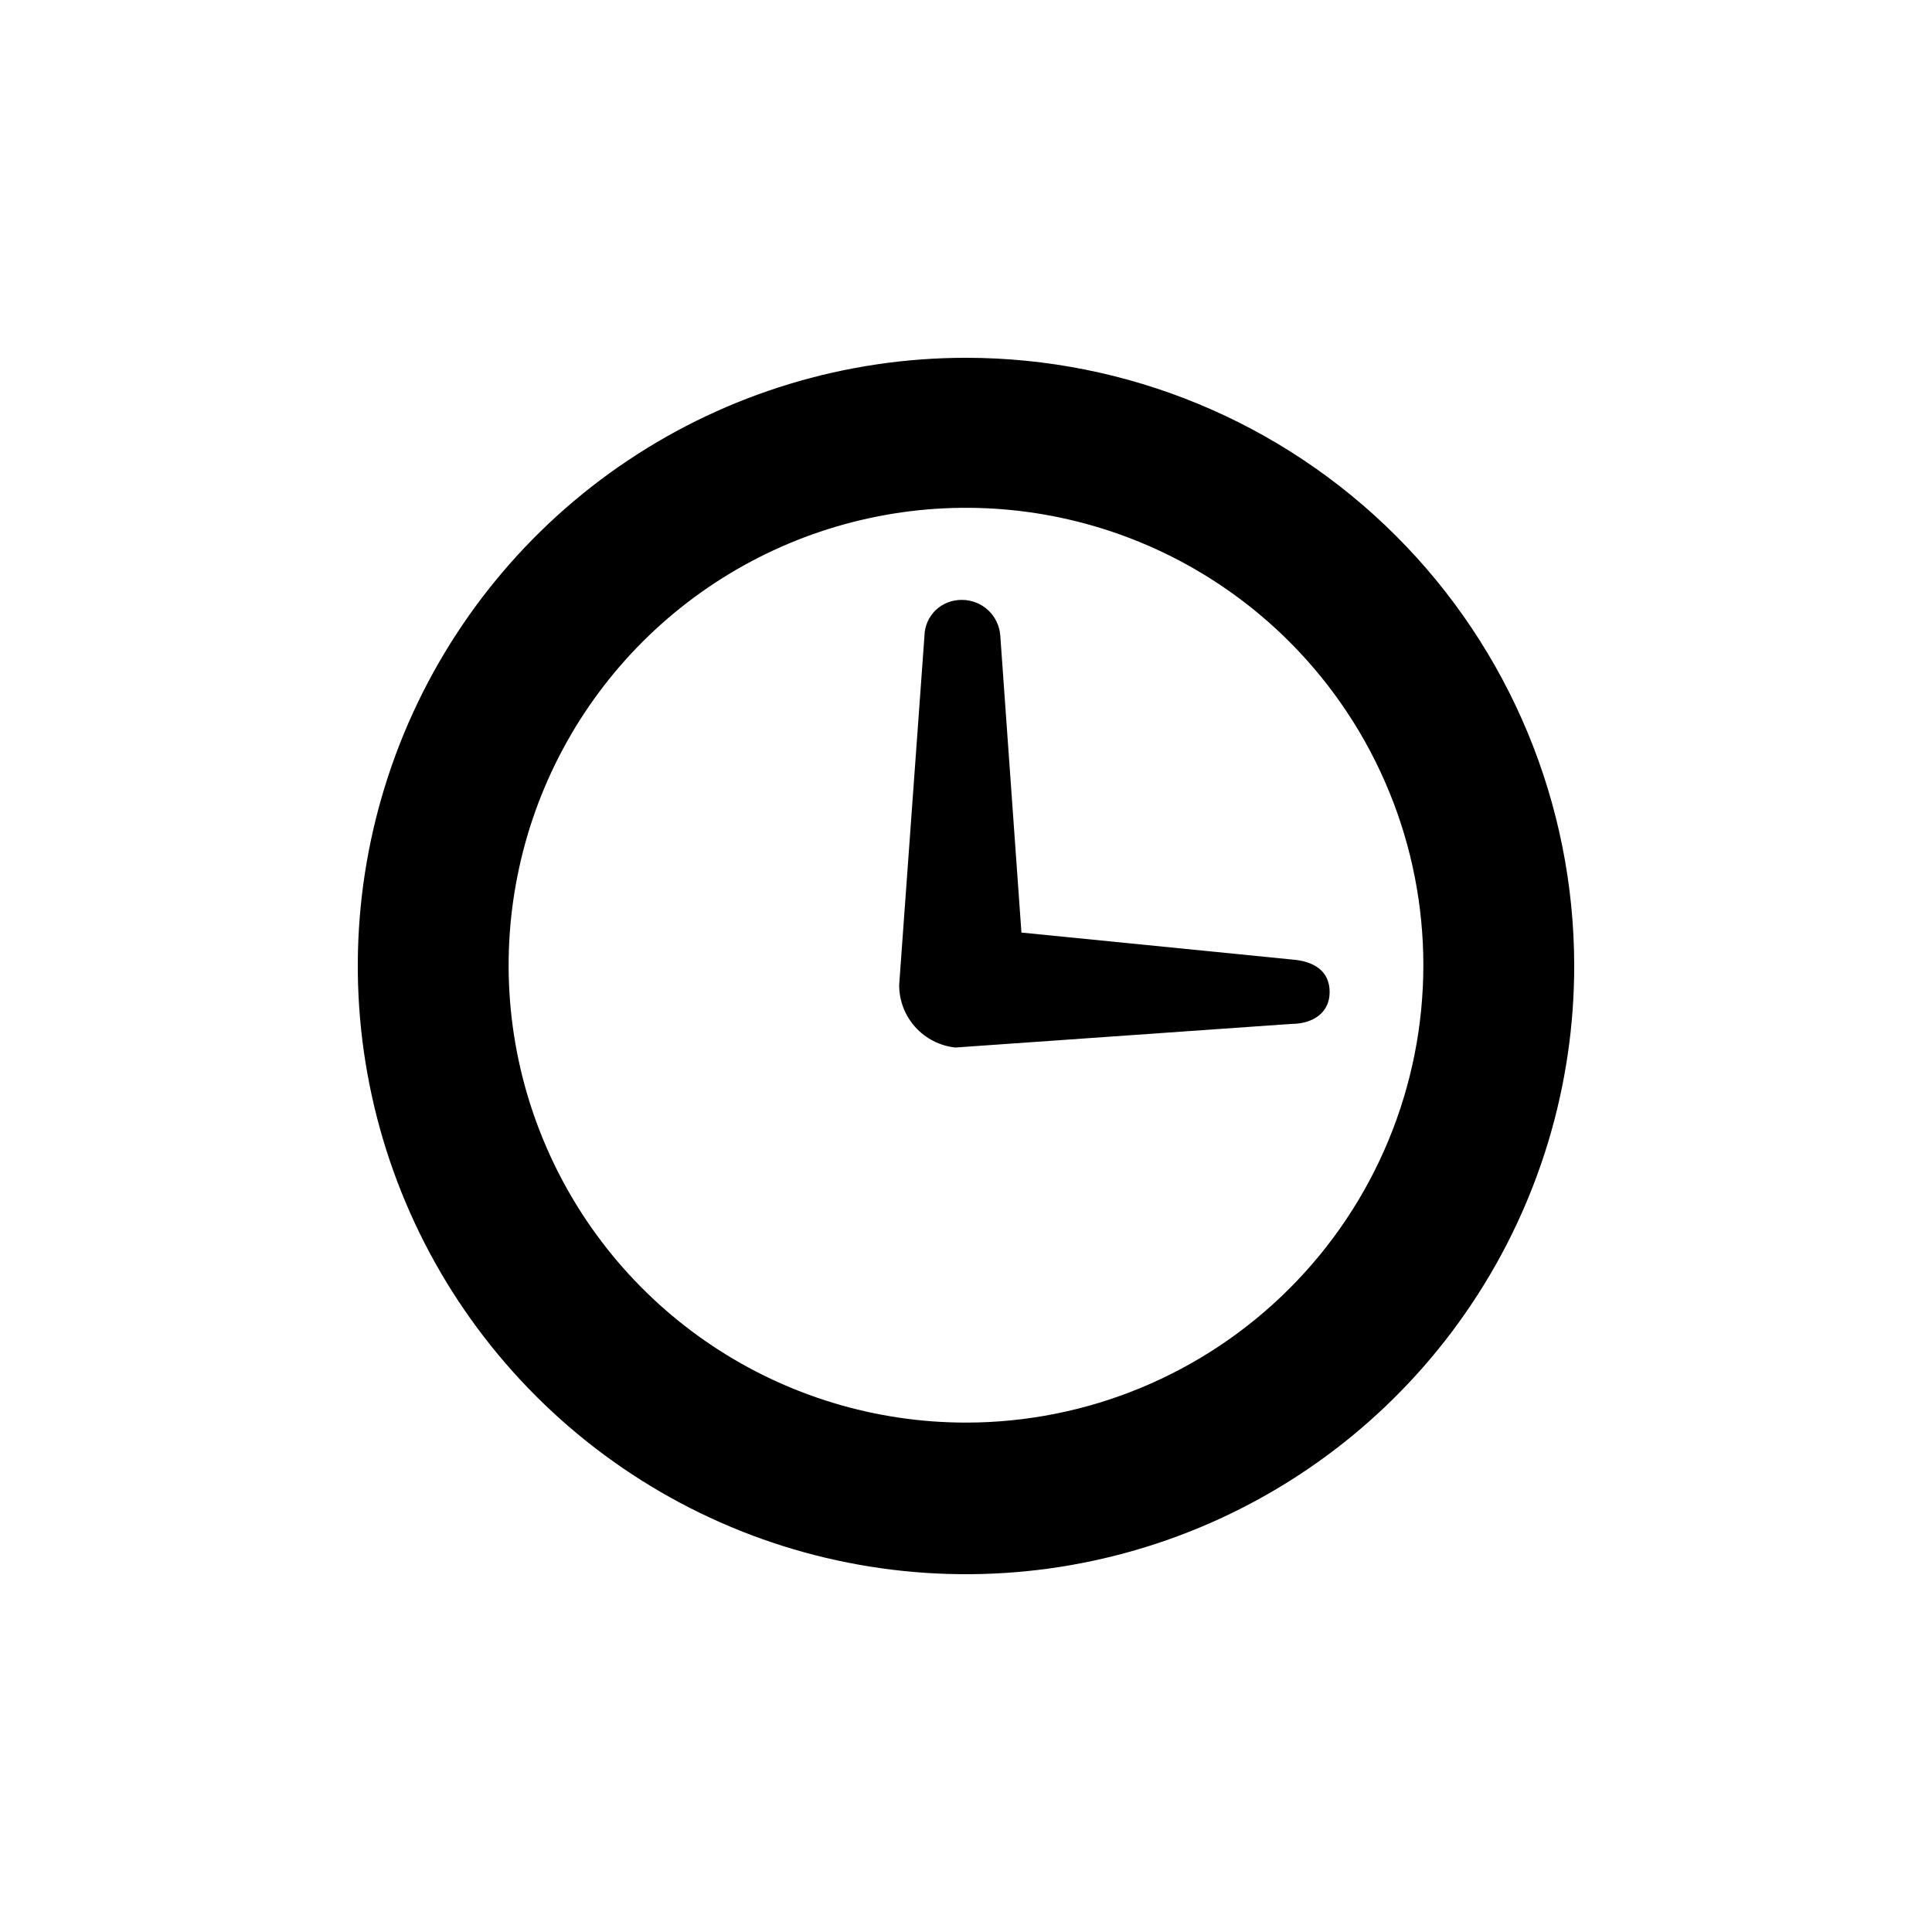
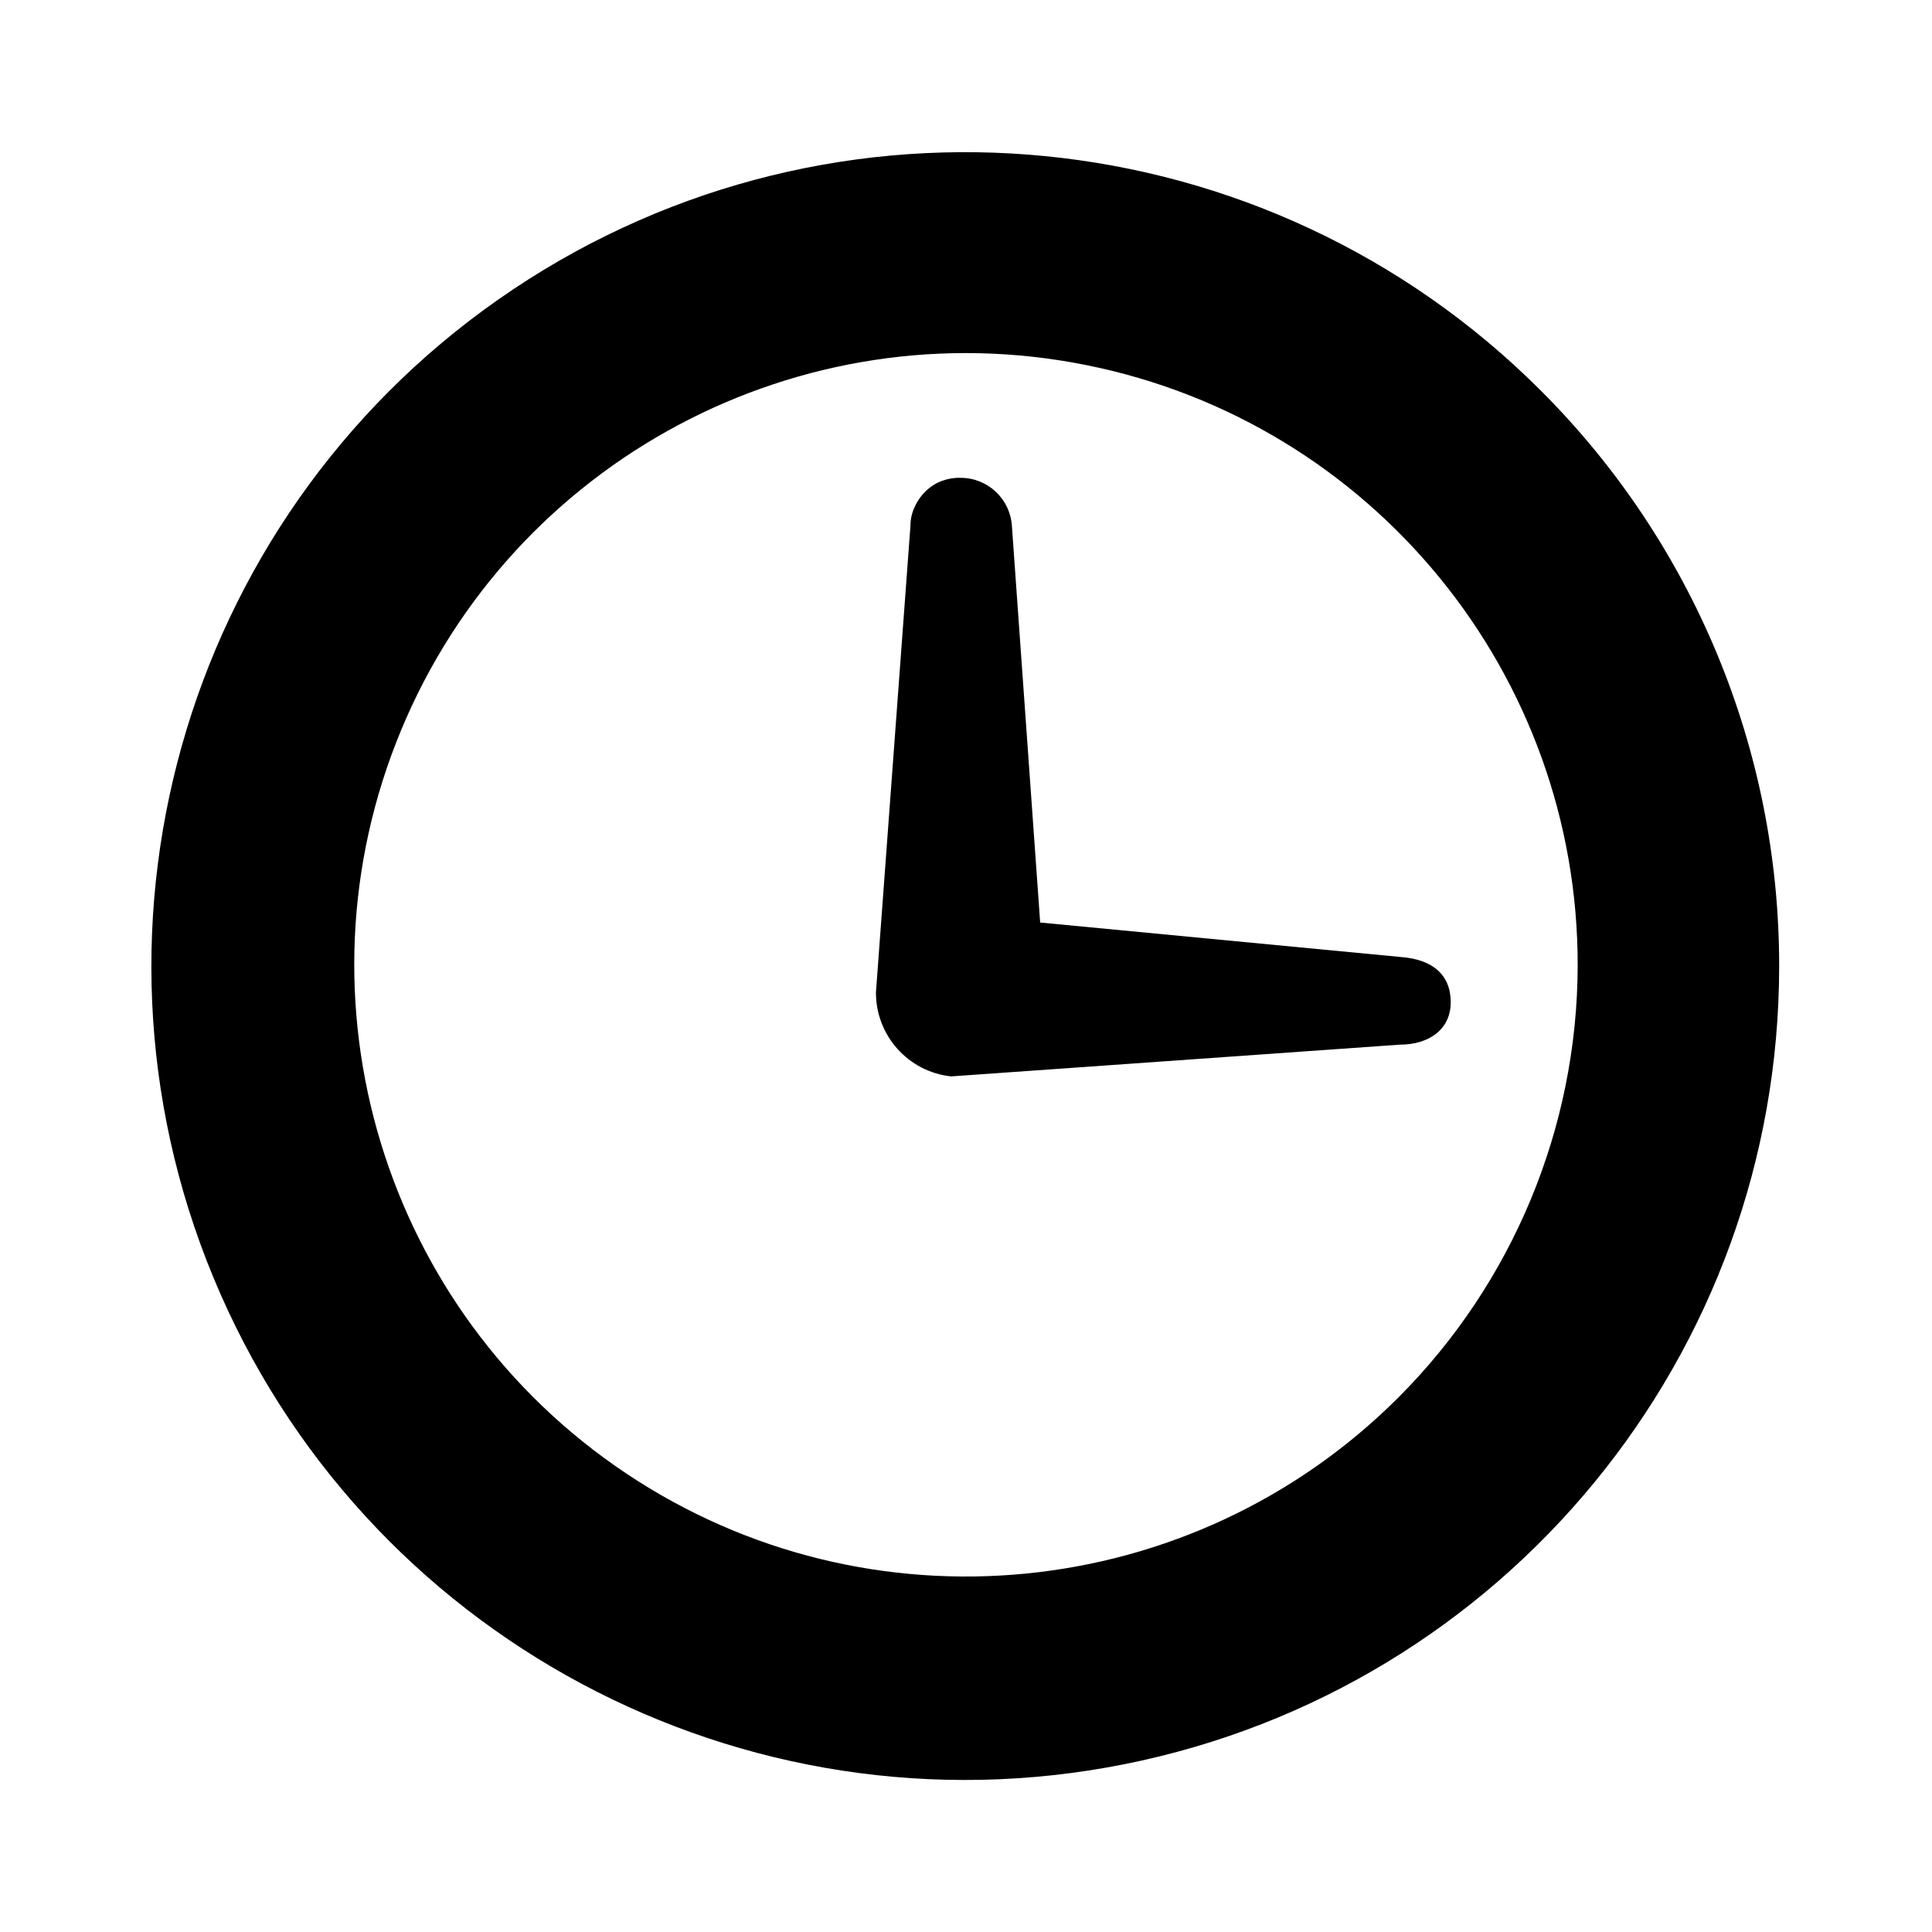
- <svg xmlns="http://www.w3.org/2000/svg" viewBox="0 0 36 36" fill="currentColor">
-   <path d="M19.033 17.377L24.062 17.878C24.503 17.909 24.776 18.106 24.776 18.486C24.776 18.866 24.472 19.079 24.062 19.079L17.803 19.519C17.514 19.489 17.247 19.352 17.053 19.136C16.859 18.92 16.753 18.639 16.755 18.349L17.226 11.847C17.228 11.757 17.247 11.669 17.284 11.586C17.32 11.504 17.372 11.43 17.436 11.368C17.502 11.306 17.578 11.257 17.662 11.225C17.746 11.193 17.835 11.177 17.924 11.178C18.106 11.178 18.281 11.248 18.414 11.371C18.547 11.496 18.627 11.666 18.639 11.847L19.033 17.377Z" />
-   <path fill-rule="evenodd" clip-rule="evenodd" d="M11.702 8.578C13.566 7.332 15.758 6.667 18 6.667C21.003 6.667 23.883 7.859 26.008 9.981C28.134 12.103 29.329 14.982 29.333 17.985C29.336 20.227 28.674 22.42 27.43 24.285C26.187 26.151 24.418 27.606 22.348 28.466C20.277 29.326 17.998 29.553 15.798 29.117C13.599 28.682 11.578 27.603 9.992 26.019C8.405 24.435 7.324 22.415 6.886 20.216C6.447 18.018 6.671 15.738 7.528 13.666C8.386 11.595 9.838 9.824 11.702 8.578ZM13.265 25.071C14.666 26.008 16.315 26.508 18 26.508C20.26 26.508 22.428 25.609 24.026 24.011C25.625 22.413 26.522 20.245 26.522 17.985C26.522 16.881 26.308 15.793 25.897 14.781C25.68 14.247 25.41 13.733 25.086 13.25C24.15 11.848 22.819 10.756 21.262 10.111C19.704 9.466 17.99 9.297 16.338 9.626C14.684 9.955 13.166 10.767 11.974 11.958C10.782 13.15 9.97 14.669 9.642 16.322C9.312 17.976 9.481 19.689 10.126 21.246C10.771 22.804 11.864 24.135 13.265 25.071Z" />
+ <svg xmlns="http://www.w3.org/2000/svg" viewBox="0 0 56 56">
+   <g id="openingstijden">
+     <path d="M40.61,27.74l-10.46-1-.82-11.5a1.49,1.49,0,0,0-1.49-1.39,1.43,1.43,0,0,0-.54.09,1.35,1.35,0,0,0-.47.3,1.47,1.47,0,0,0-.32.46,1.25,1.25,0,0,0-.12.54l-1,13.52a2.44,2.44,0,0,0,2.18,2.44l13-.92c.85,0,1.48-.44,1.48-1.23S41.53,27.81,40.61,27.74Z" />
+     <path d="M44.66,11.32A23.59,23.59,0,1,0,51.57,28,23.55,23.55,0,0,0,44.66,11.32ZM40.54,40.5A17.73,17.73,0,1,1,45.73,28,17.77,17.77,0,0,1,40.54,40.5Z" />
+   </g>
</svg>
